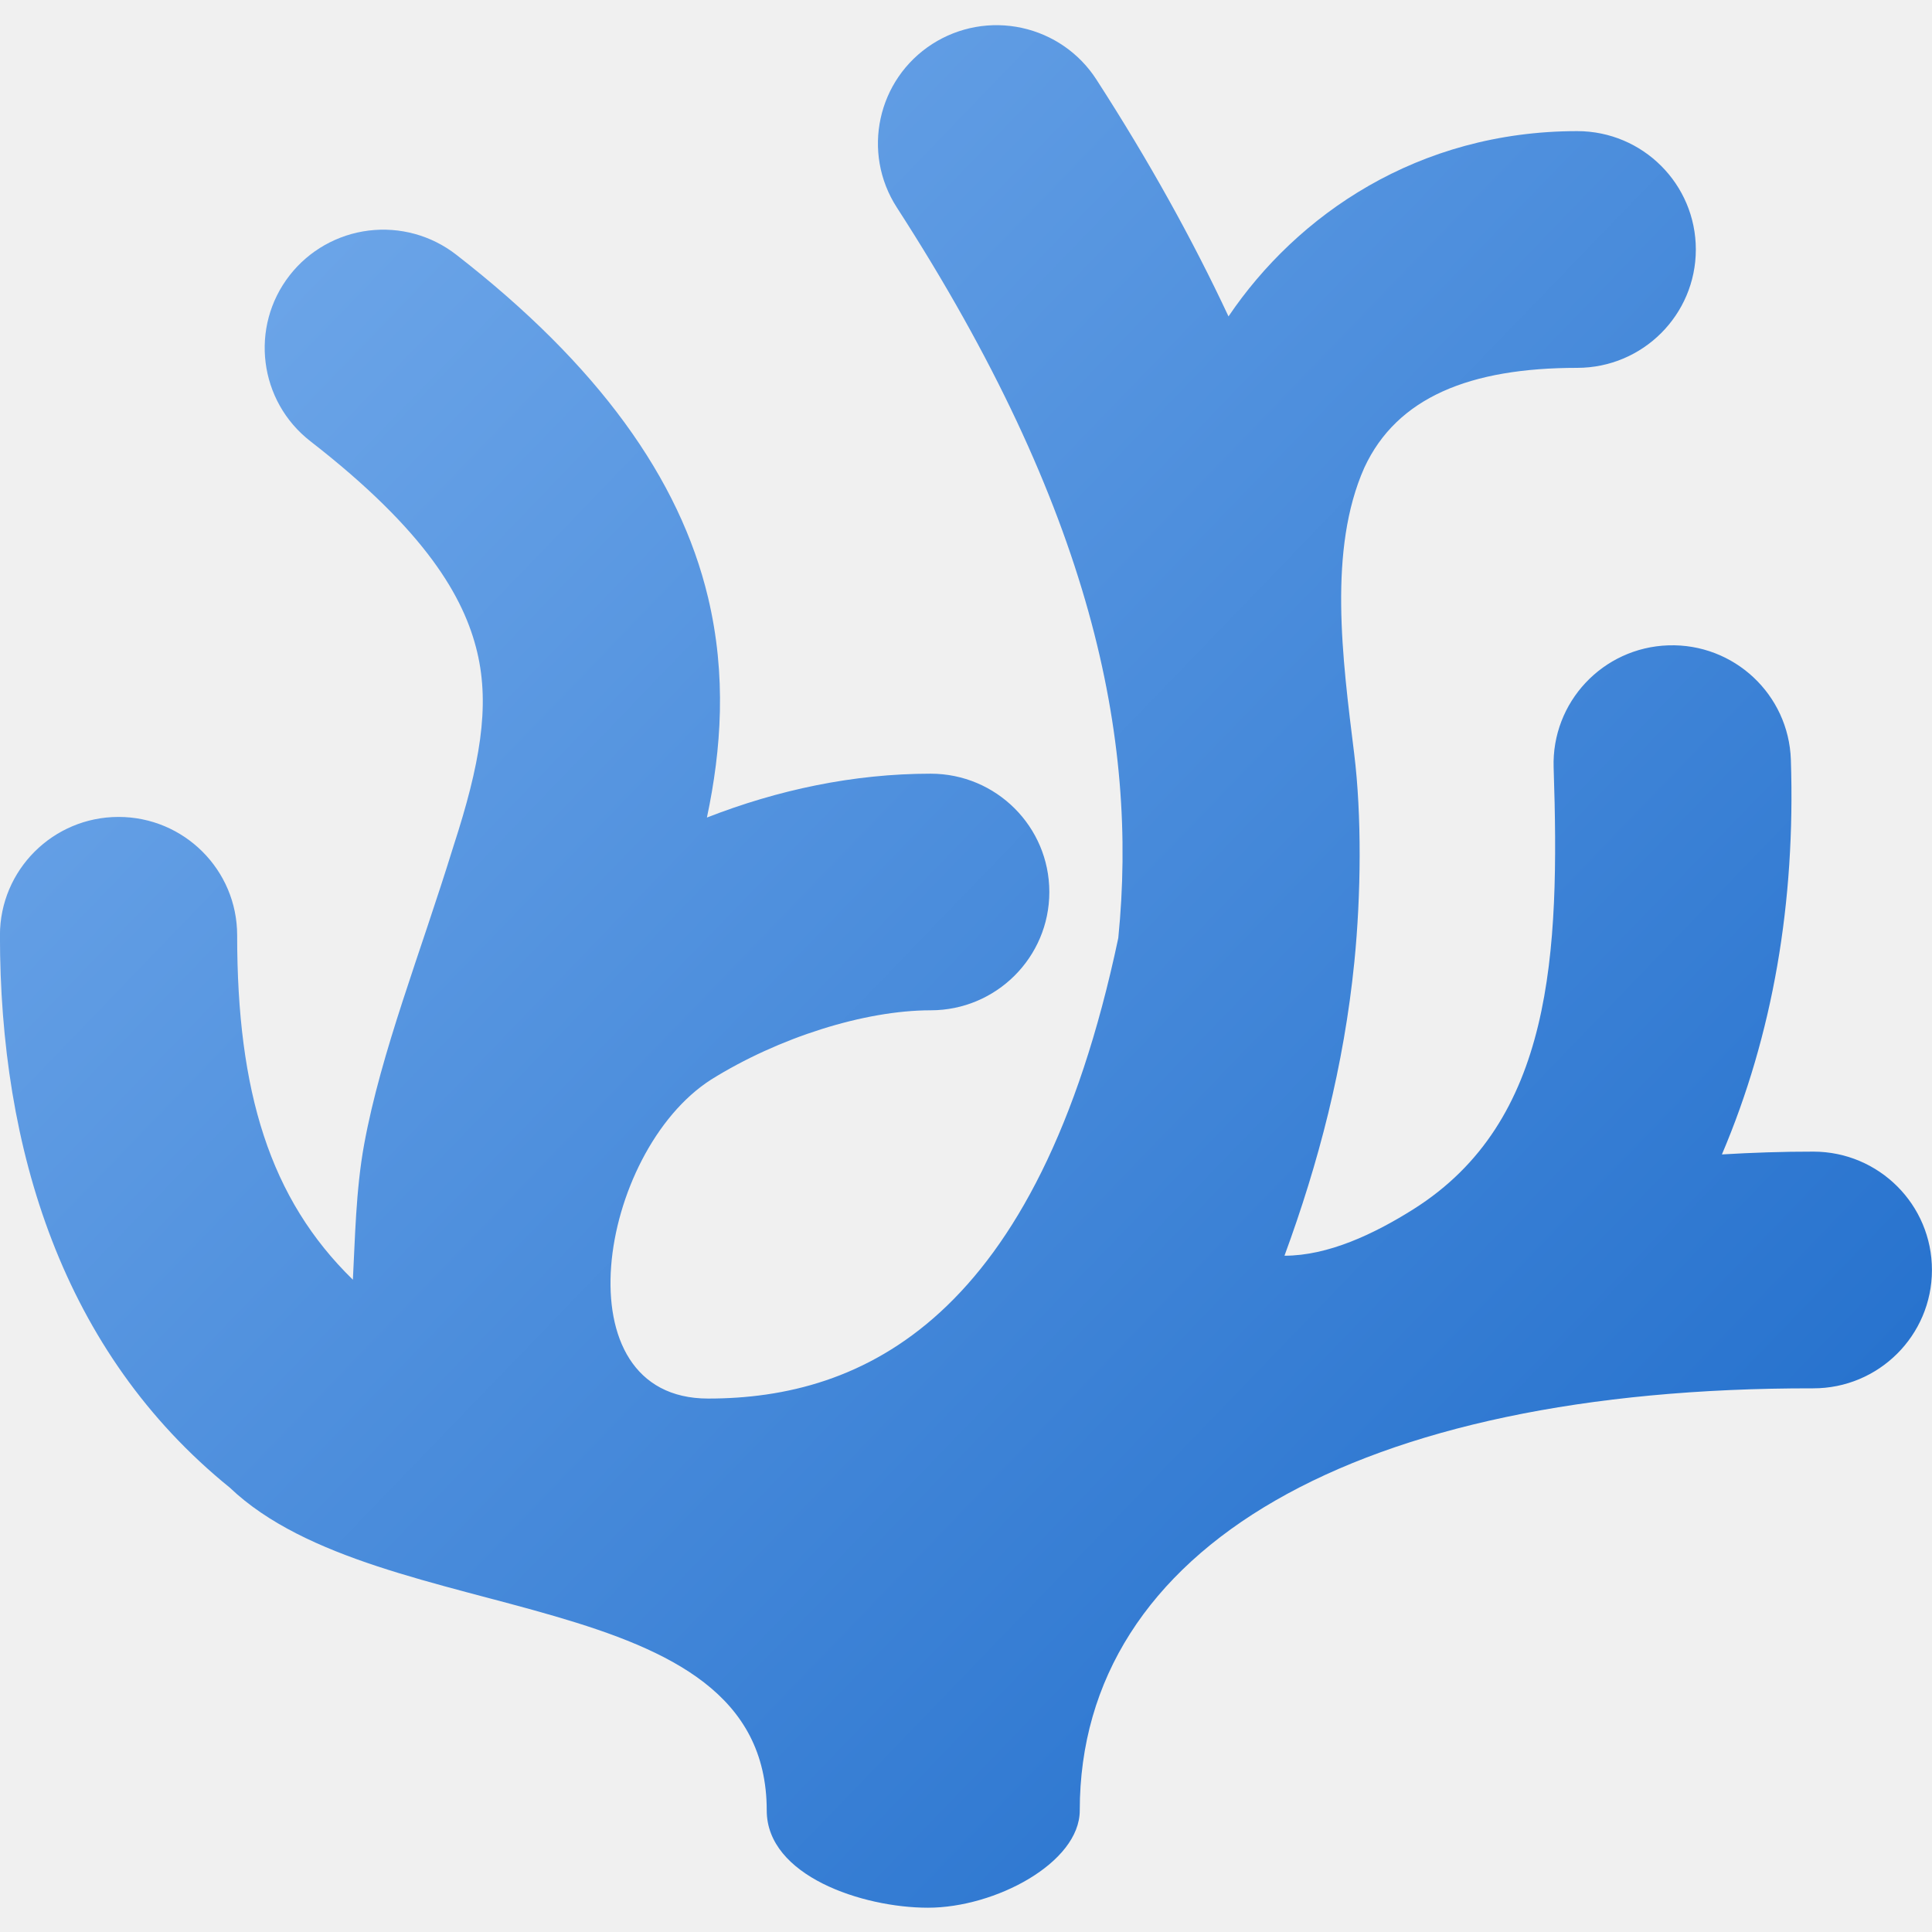
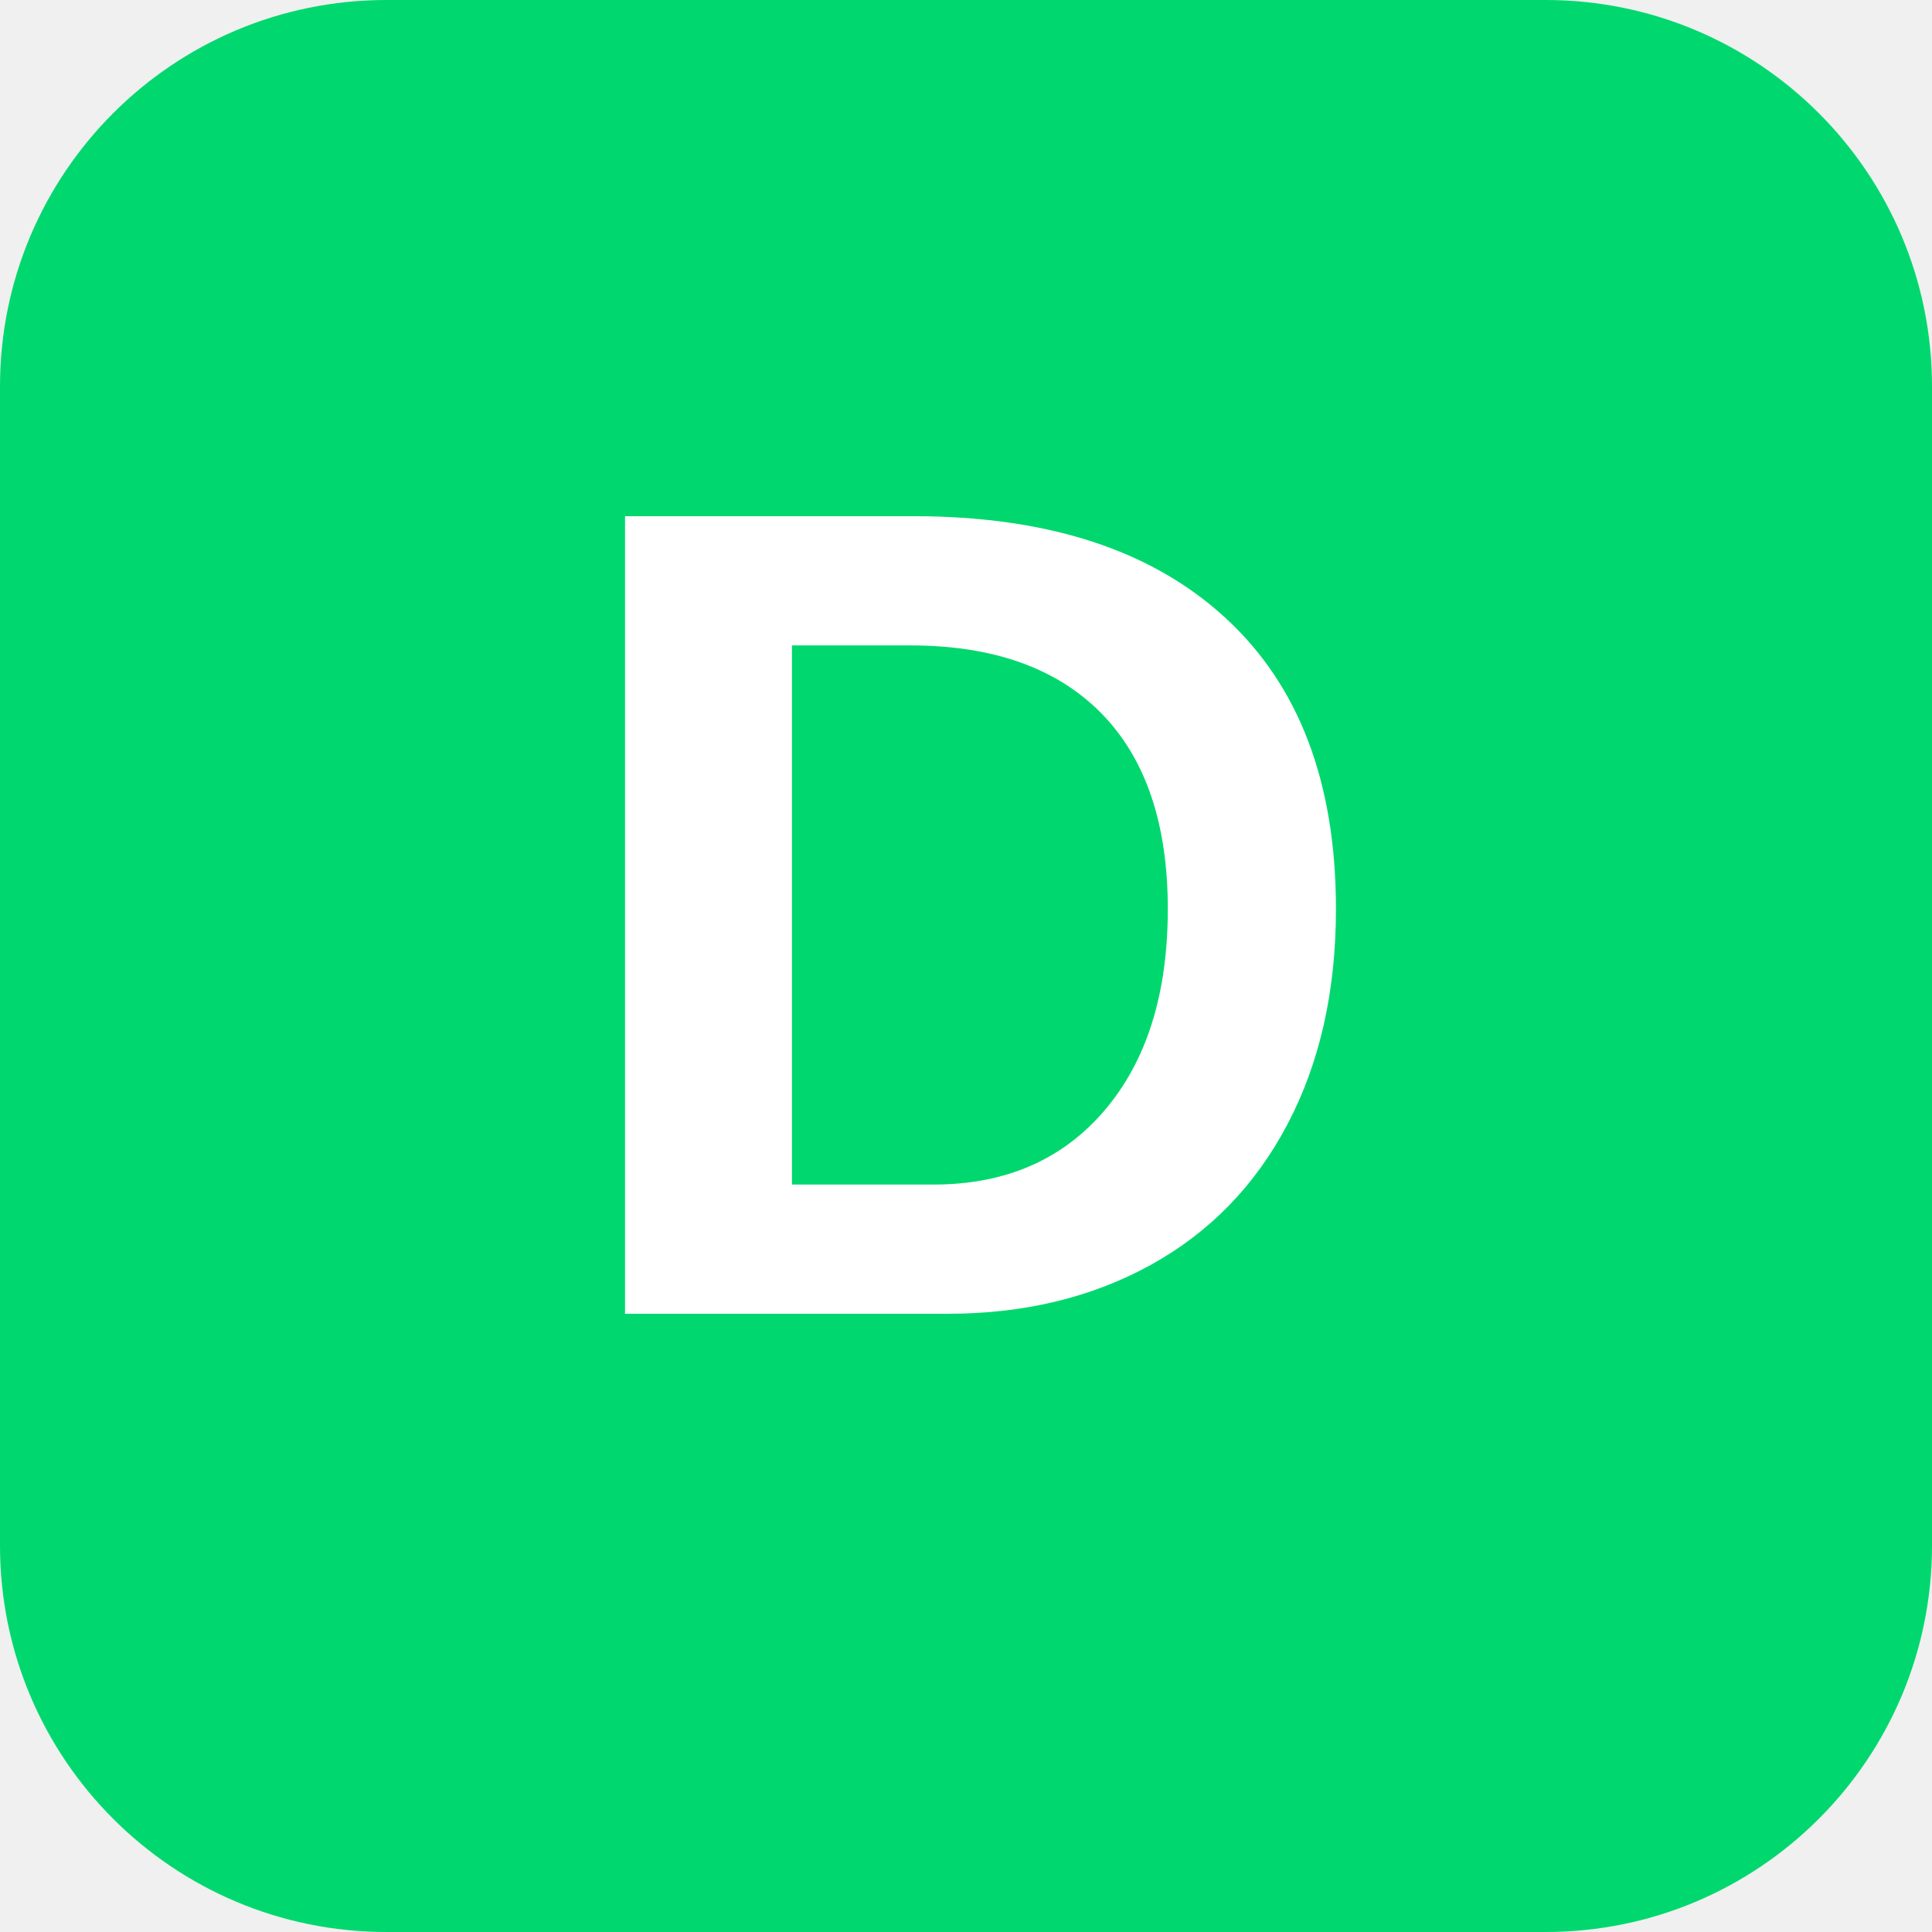
- <svg xmlns="http://www.w3.org/2000/svg" version="1.1" x="0" y="0" width="100" height="100" viewBox="0, 0, 100, 100">
-   <defs>
-     <linearGradient id="Gradient_1" gradientUnits="userSpaceOnUse" x1="199.997" y1="214.302" x2="296.665" y2="307.573" gradientTransform="matrix(1, 0, 0, 1, -200, -213)">
-       <stop offset="0" stop-color="#78AEED" />
-       <stop offset="1" stop-color="#1D6BCA" />
-     </linearGradient>
-   </defs>
-   <g id="Layer_1">
-     <path d="M48.26,2.274 C45.406,4.105 44.583,7.898 46.422,10.742 C56.531,26.397 58.917,38.205 57.882,48.553 C53.698,68.369 44.603,72.389 36.655,72.389 C28.895,72.389 30.973,59.618 36.806,55.88 C40.288,53.706 44.748,52.293 48.171,52.293 C51.563,52.293 54.313,49.552 54.313,46.17 C54.313,42.787 51.563,40.046 48.171,40.046 C44.173,40.046 40.251,40.886 36.59,42.316 C37.338,38.787 37.614,34.973 36.647,30.919 C35.179,24.763 30.953,18.883 23.615,13.183 C22.33,12.183 20.7,11.734 19.083,11.934 C17.466,12.134 15.995,12.966 14.994,14.248 C12.912,16.918 13.394,20.766 16.072,22.843 C22.05,27.486 24.024,30.923 24.699,33.752 C25.374,36.581 24.831,39.616 23.475,43.786 C21.742,49.406 19.73,54.423 18.848,59.234 C18.414,61.602 18.377,64.179 18.265,66.238 C13.96,62.042 12.275,56.502 12.275,48.407 C12.274,45.025 9.524,42.283 6.133,42.284 C2.744,42.287 -0.002,45.027 -0.003,48.407 C-0.003,59.463 3.23,69.983 11.895,77.001 C19.739,84.474 39.686,81.712 39.686,93.709 C39.686,97.095 44.642,98.743 48.033,98.743 C51.511,98.743 55.888,96.418 55.888,93.709 C55.888,80.097 70.233,71.824 93.848,71.86 C97.24,71.865 99.992,69.126 99.997,65.744 C100.003,62.361 97.259,59.614 93.867,59.608 C92.252,59.606 90.678,59.661 89.126,59.753 C91.766,53.544 92.937,46.708 92.695,39.324 C92.583,35.943 89.745,33.293 86.356,33.403 C82.963,33.513 80.305,36.346 80.416,39.729 C80.736,49.397 80.374,58.03 73.171,62.581 C71.123,63.874 68.742,64.996 66.484,64.996 C68.237,60.228 69.561,55.195 70.103,49.77 C70.449,46.308 70.486,42.195 70.091,39 C69.478,34.05 68.738,28.436 70.617,24.207 C72.305,20.565 76.087,19.04 81.64,19.04 C85.029,19.037 87.775,16.296 87.776,12.917 C87.778,9.534 85.031,6.79 81.64,6.787 C73.388,6.787 67.133,11.13 63.587,16.377 C61.733,12.417 59.475,8.336 56.747,4.112 C55.866,2.747 54.478,1.788 52.887,1.443 C52.099,1.272 51.285,1.257 50.491,1.399 C49.697,1.542 48.939,1.839 48.26,2.274 z" fill="url(#Gradient_1)" id="path6008" />
-   </g>
+ <svg xmlns="http://www.w3.org/2000/svg" width="100" height="100" viewBox="0 0 100 100">
+   <rect width="100" height="100" rx="20" fill="#00D86F" />
+   <text x="50" y="68" font-size="60" font-family="Arial, Helvetica, sans-serif" fill="#FFFFFF" text-anchor="middle" font-weight="700">
+     D
+   </text>
</svg>
